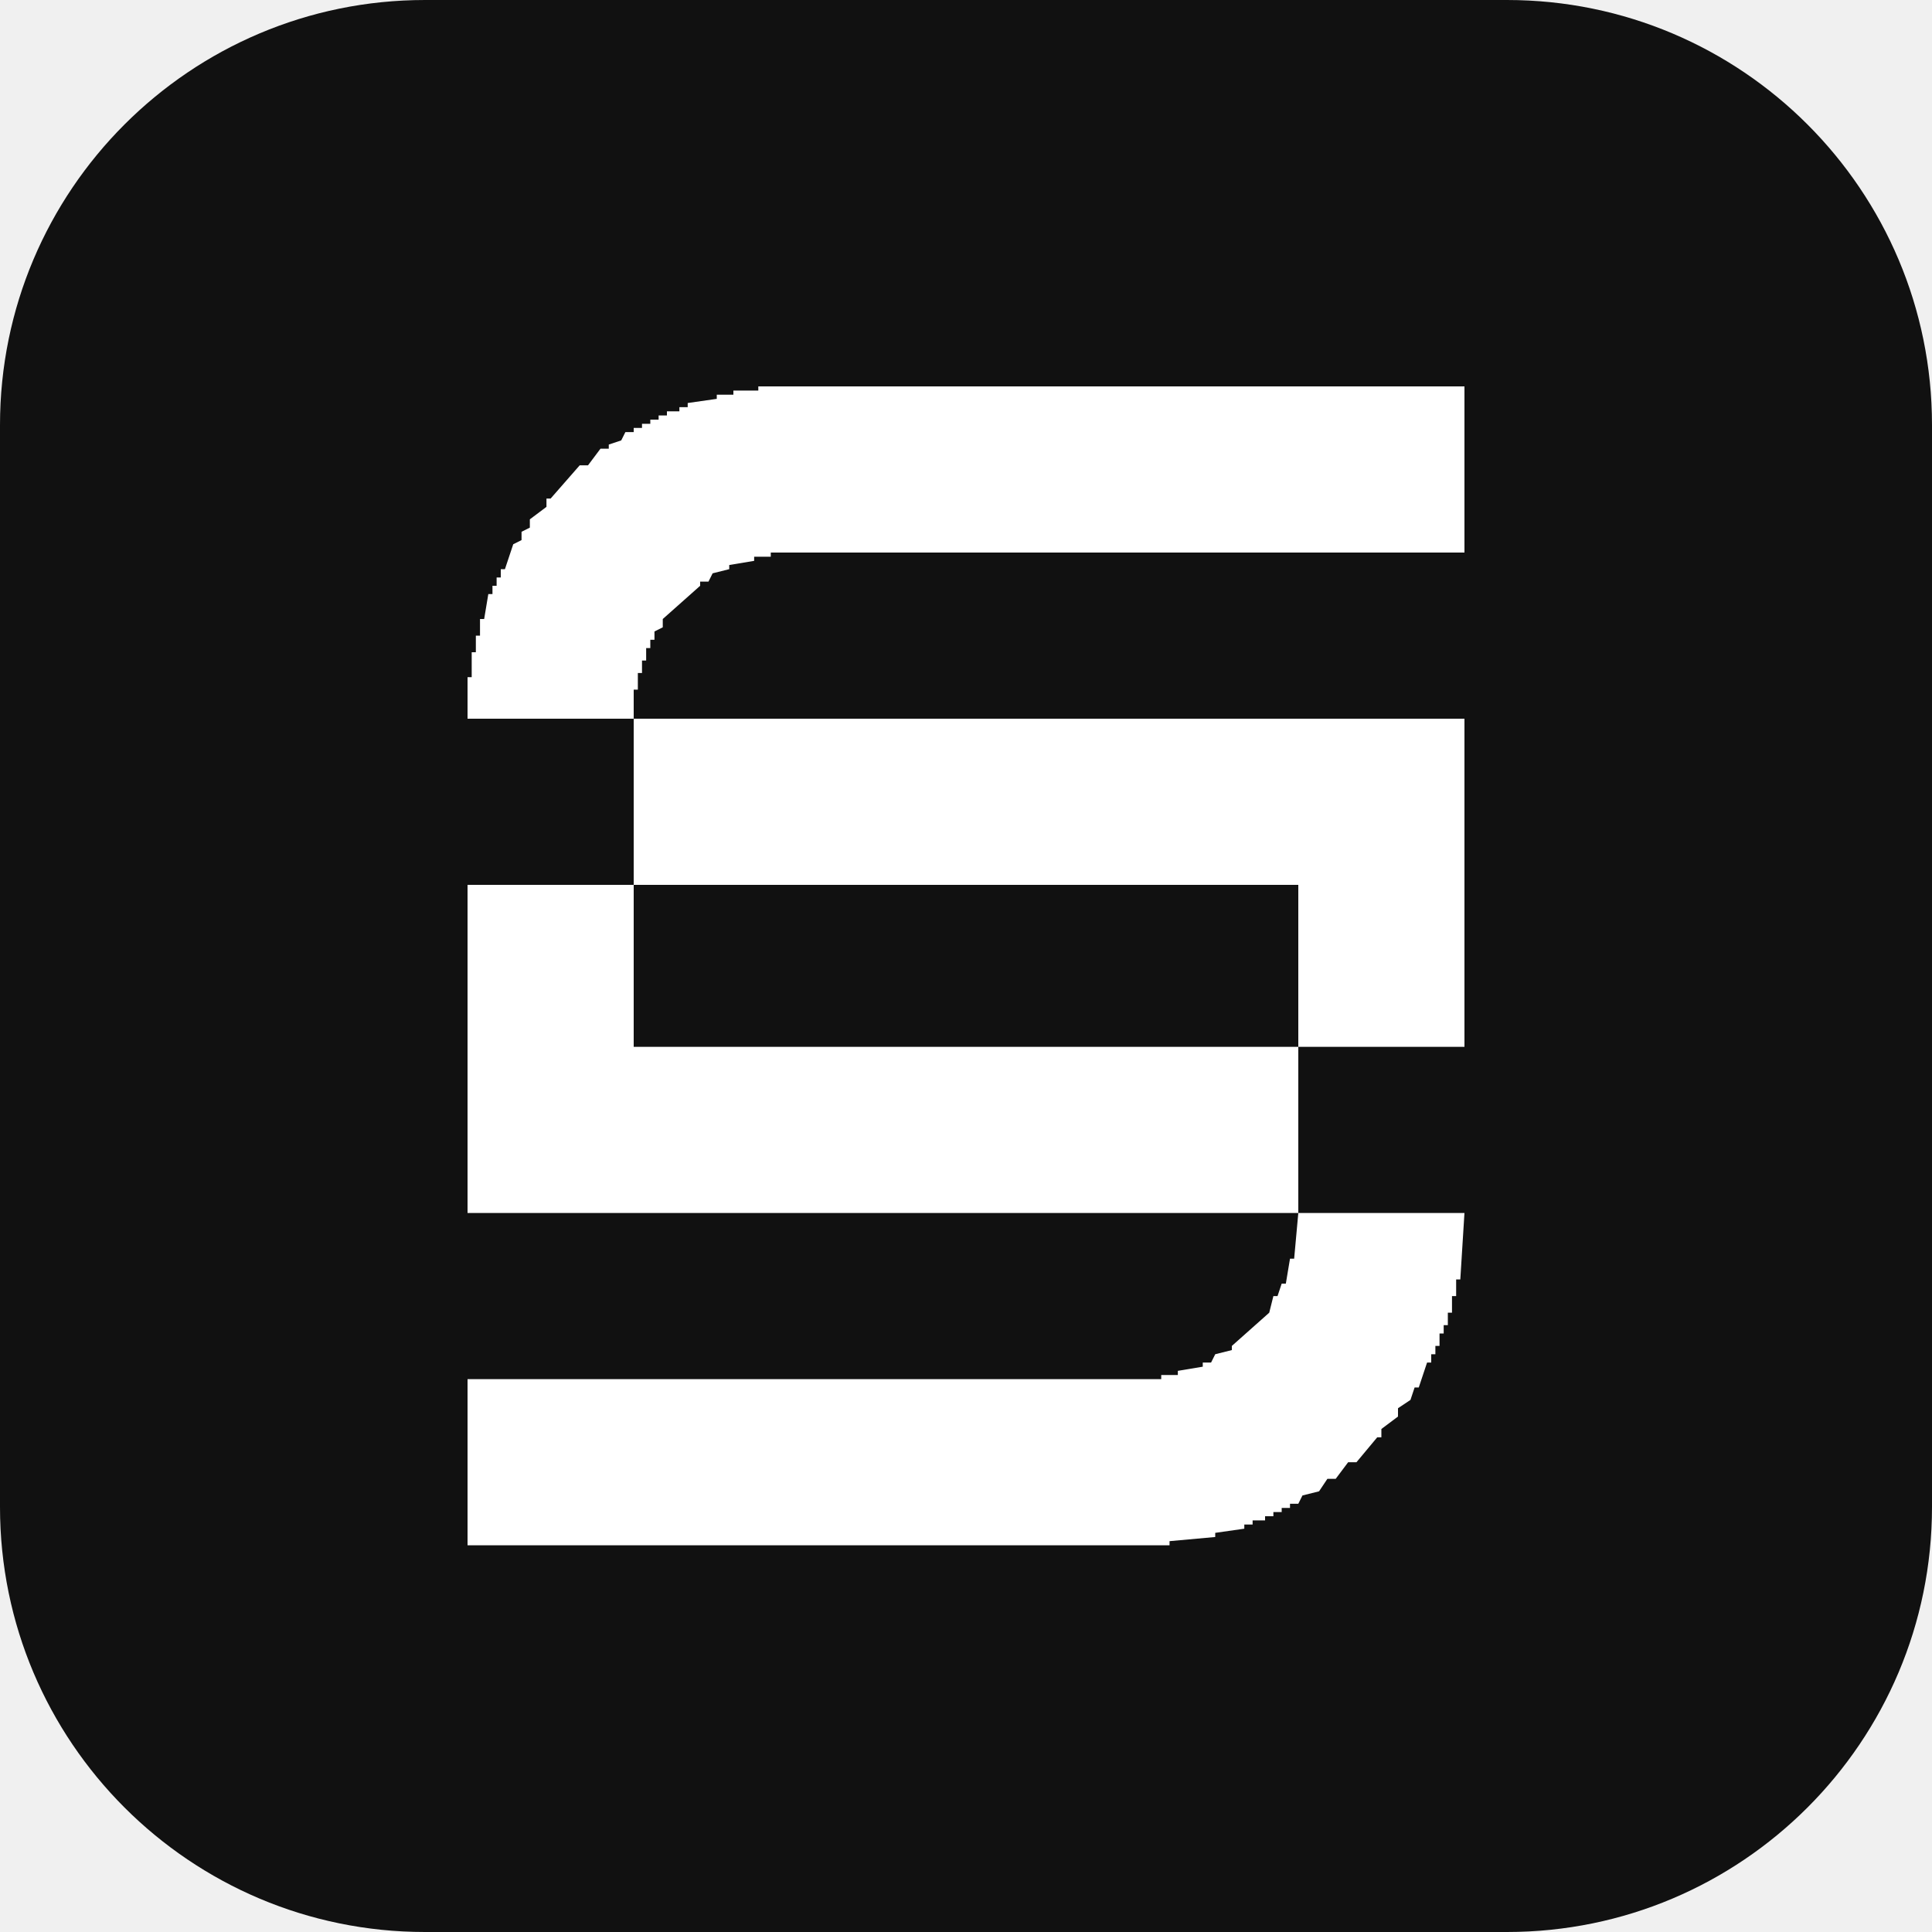
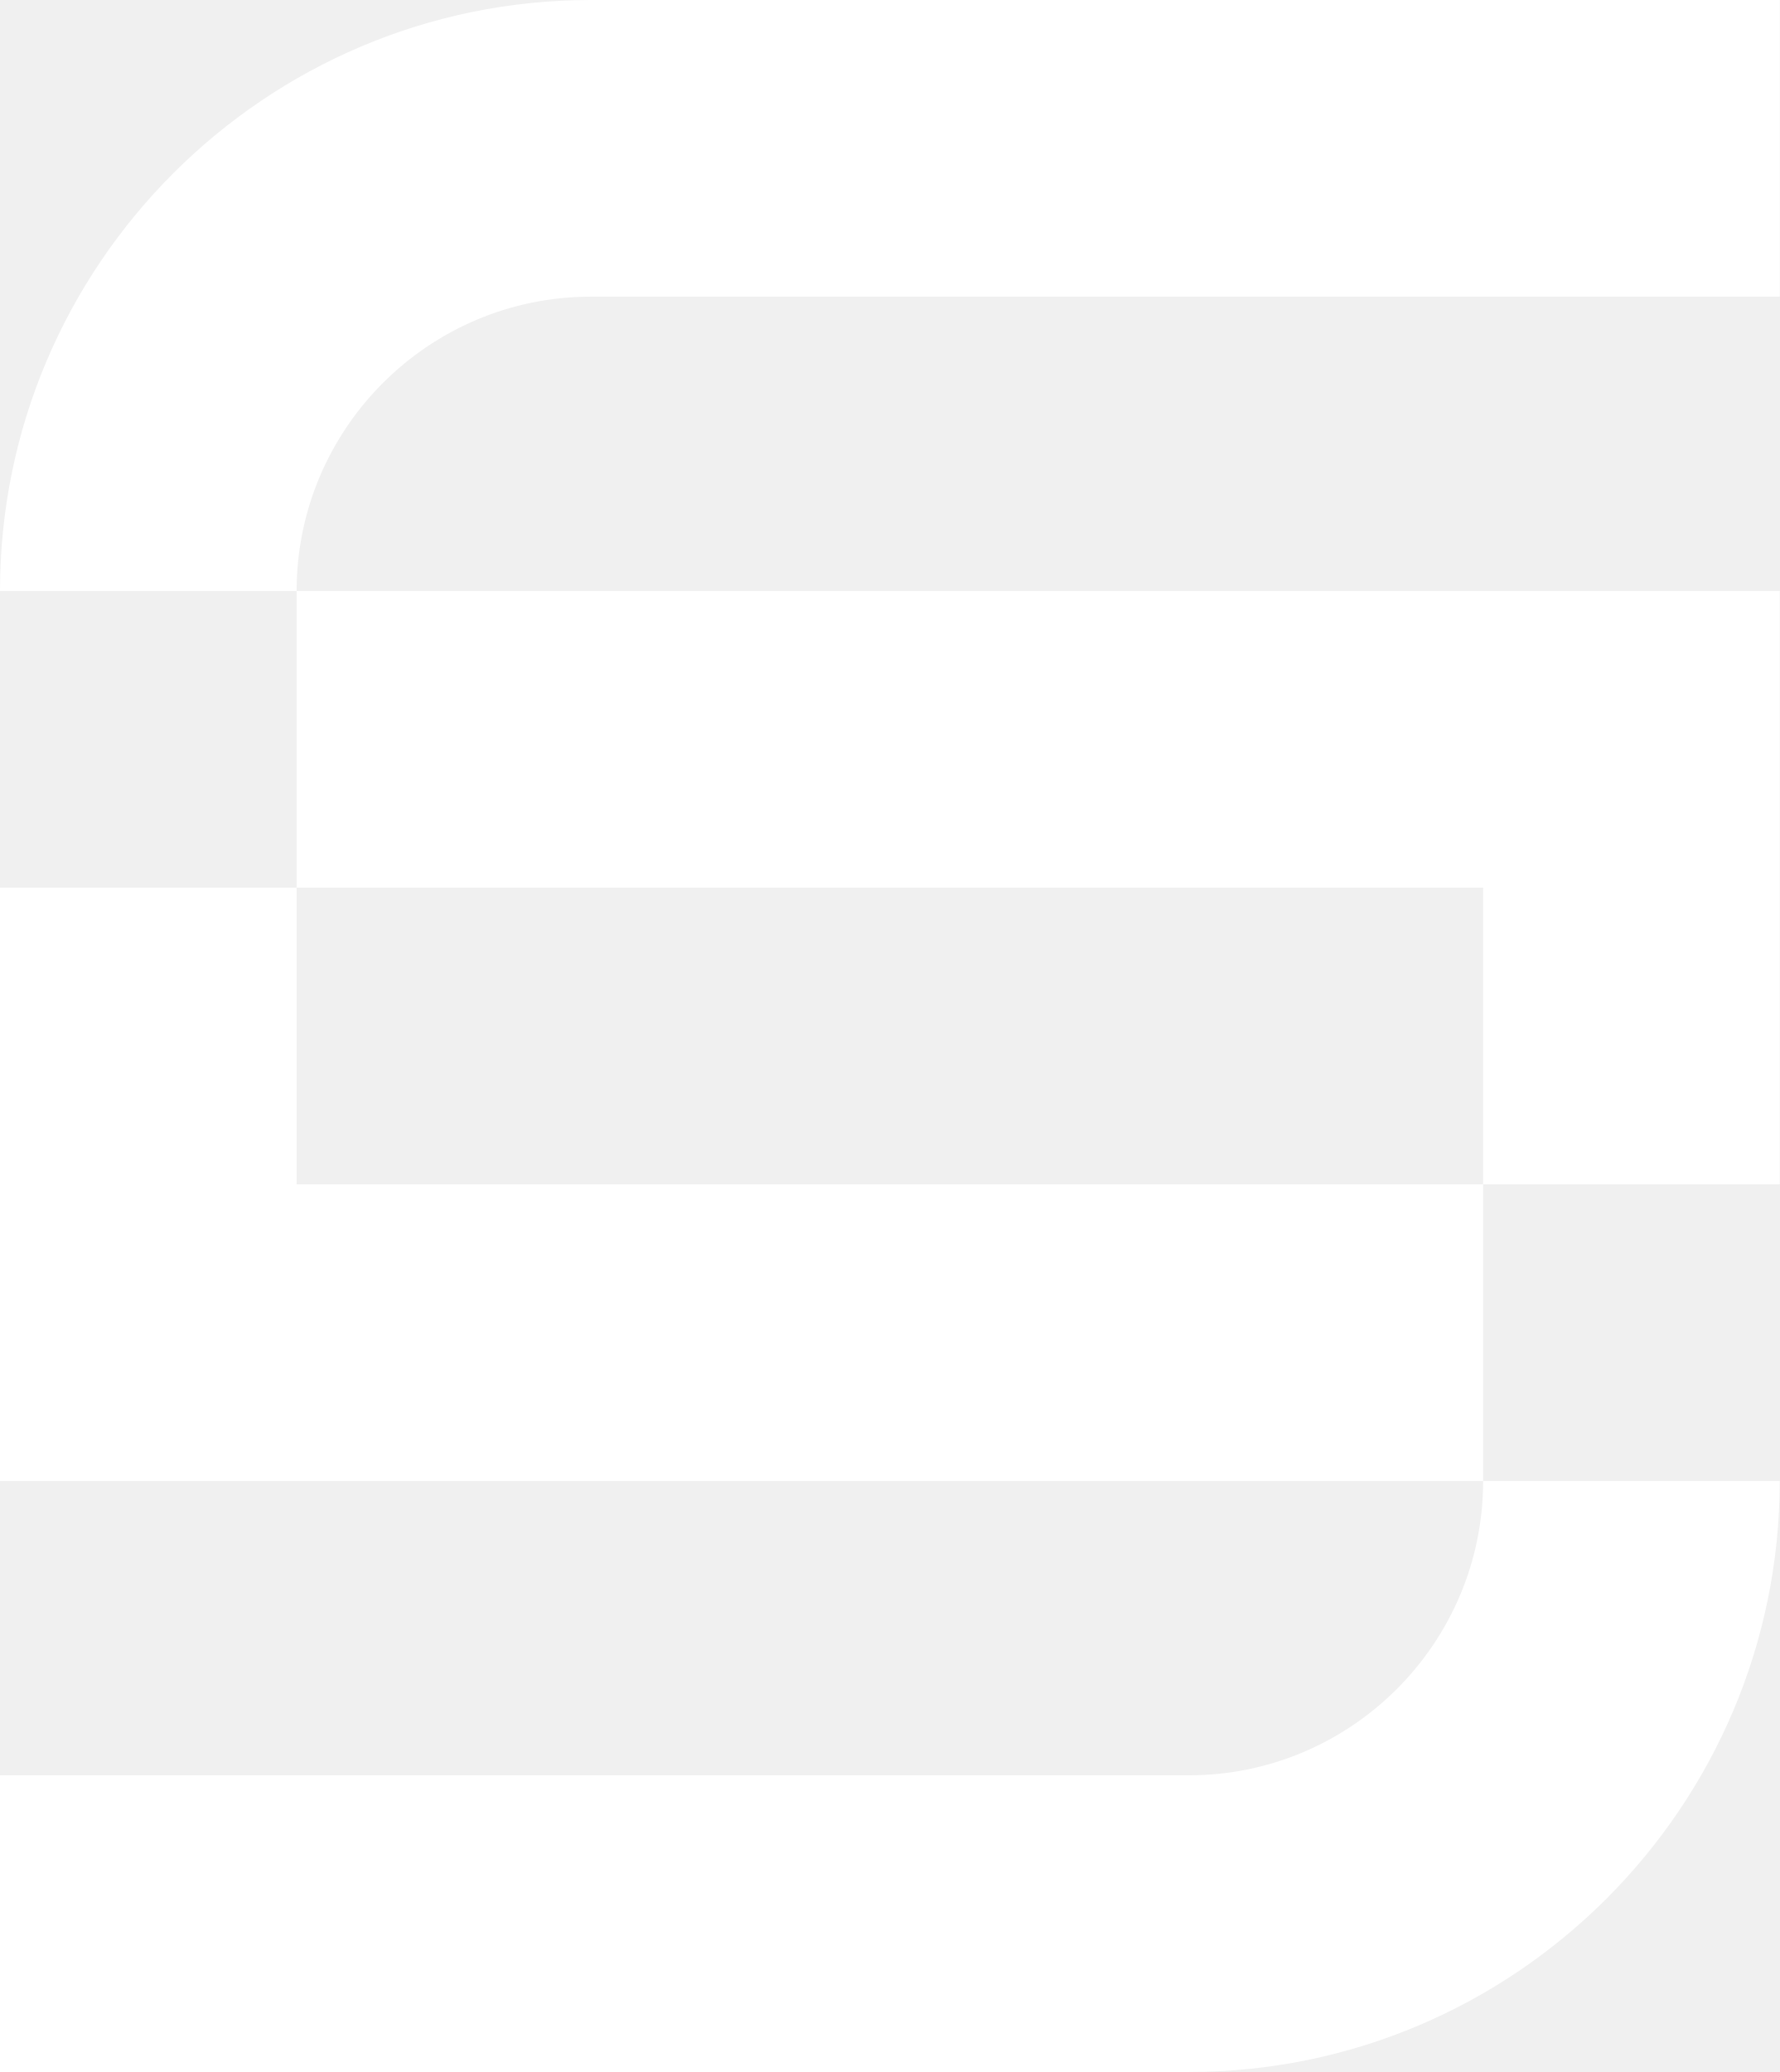
- <svg xmlns="http://www.w3.org/2000/svg" viewBox="0 0 400 400" fill="none">
-   <rect width="400" height="400" rx="88" fill="#111" />
-   <path fill="#fff" transform="translate(96.8 80) scale(.86)" d="M70 0L240 0L240 40L73 40L73 41L69 41L69 42L63 43L63 44L59 45L58 47L56 47L56 48L47 56L47 58L45 59L45 61L44 61L44 63L43 63L43 66L42 66L42 69L41 69L41 73L40 73L40 80L240 80L240 159L200 159L200 199L240 199L239 215L238 215L238 219L237 219L237 223L236 223L236 226L235 226L235 228L234 228L234 231L233 231L233 233L232 233L232 235L231 235L229 241L228 241L227 244L224 246L224 248L220 251L220 253L219 253L214 259L212 259L209 263L207 263L205 266L201 267L200 269L198 269L198 270L196 270L196 271L194 271L194 272L192 272L192 273L189 273L189 274L187 274L187 275L180 276L180 277L169 278L169 279L0 279L0 239L167 239L167 238L171 238L171 237L177 236L177 235L179 235L180 233L184 232L184 231L193 223L194 219L195 219L196 216L197 216L198 210L199 210L200 199L0 199L0 120L40 120L40 159L200 159L200 120L40 120L40 80L0 80L0 70L1 70L1 64L2 64L2 60L3 60L3 56L4 56L5 50L6 50L6 48L7 48L7 46L8 46L8 44L9 44L11 38L13 37L13 35L15 34L15 32L19 29L19 27L20 27L27 19L29 19L32 15L34 15L34 14L37 13L38 11L40 11L40 10L42 10L42 9L44 9L44 8L46 8L46 7L48 7L48 6L51 6L51 5L53 5L53 4L60 3L60 2L64 2L64 1L70 1Z" />
+ <svg xmlns="http://www.w3.org/2000/svg" id="Layer_1" width="74.334" height="86.527" viewBox="0 0 74.334 86.527">
+   <defs>
+     <style>.cls-1{fill:#fff;stroke-width:0px;}</style>
+   </defs>
+   <path class="cls-1" d="M24.68,0C11.071,0,0,11.071,0,24.68h12.389c0-6.777,5.514-12.291,12.291-12.291h49.654V0H24.68Z" />
+   <path class="cls-1" d="M12.389,37.069h49.556v12.39H12.389v-12.389H0v24.777h61.945c-0,6.777-5.514,12.29-12.291,12.29H0v12.389h49.654c13.608,0,24.679-11.071,24.679-24.679h-12.389v-12.388h12.389v-24.779H12.389v12.389Z" />
</svg>
